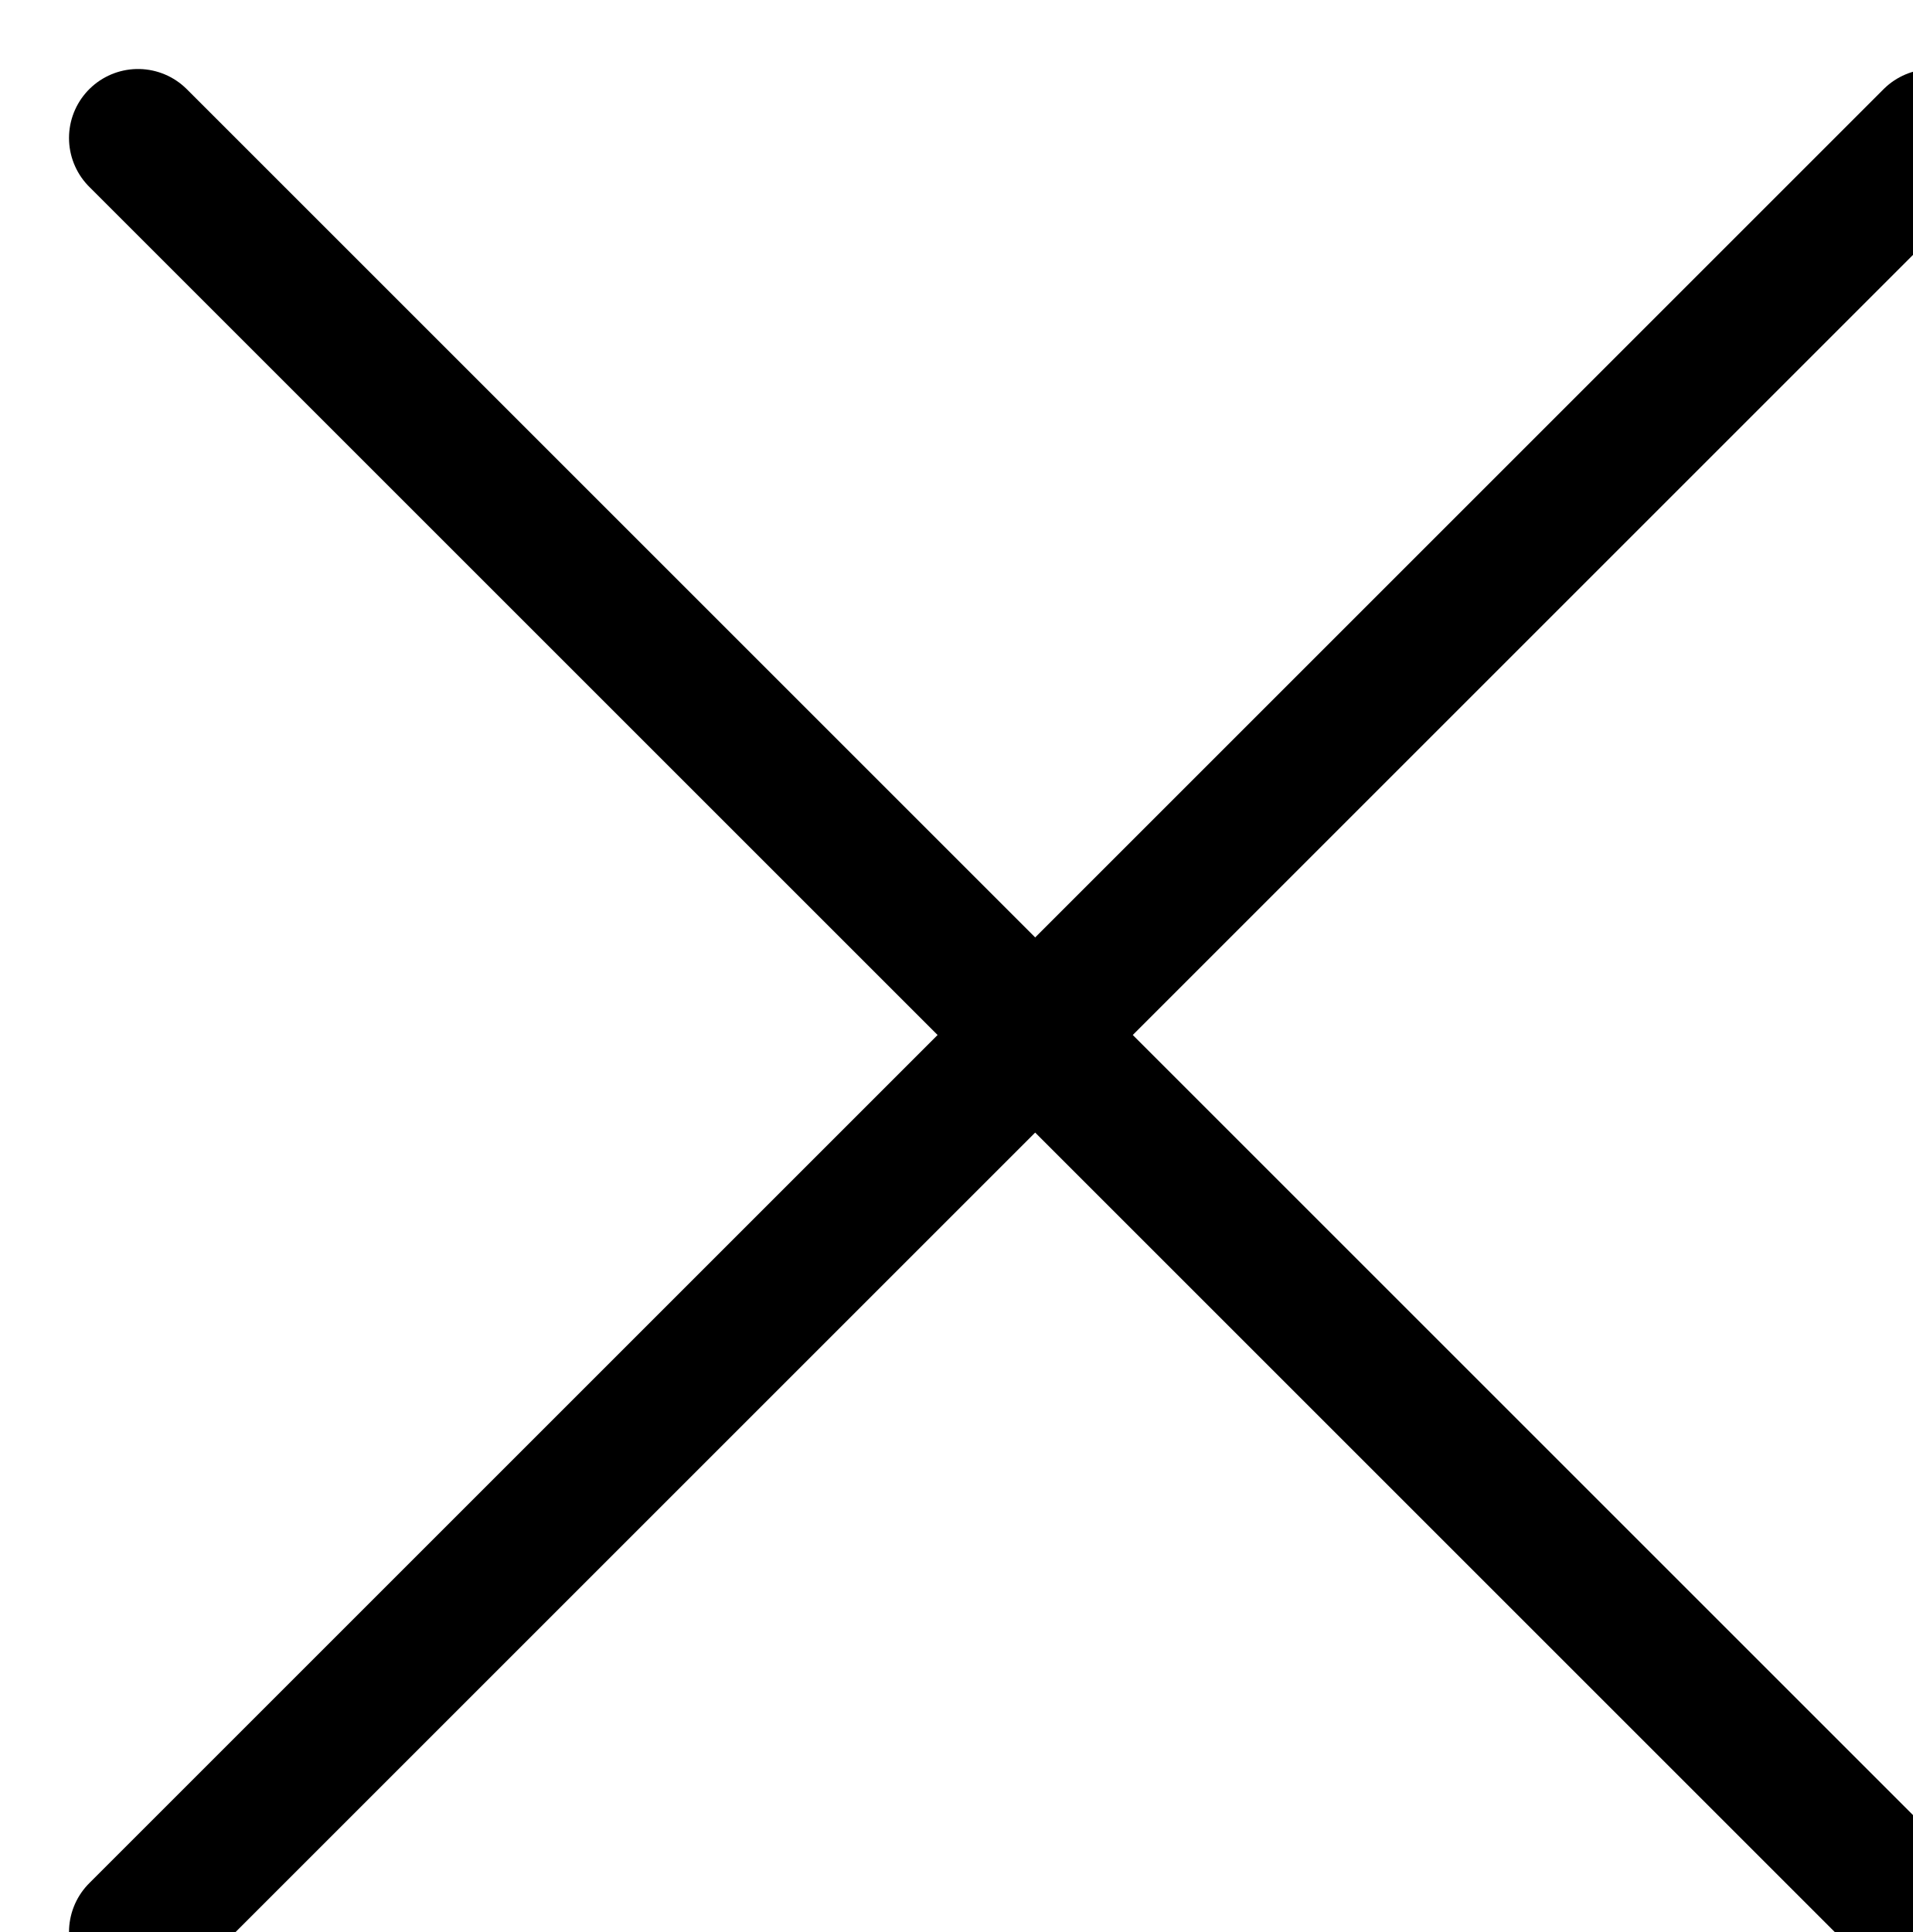
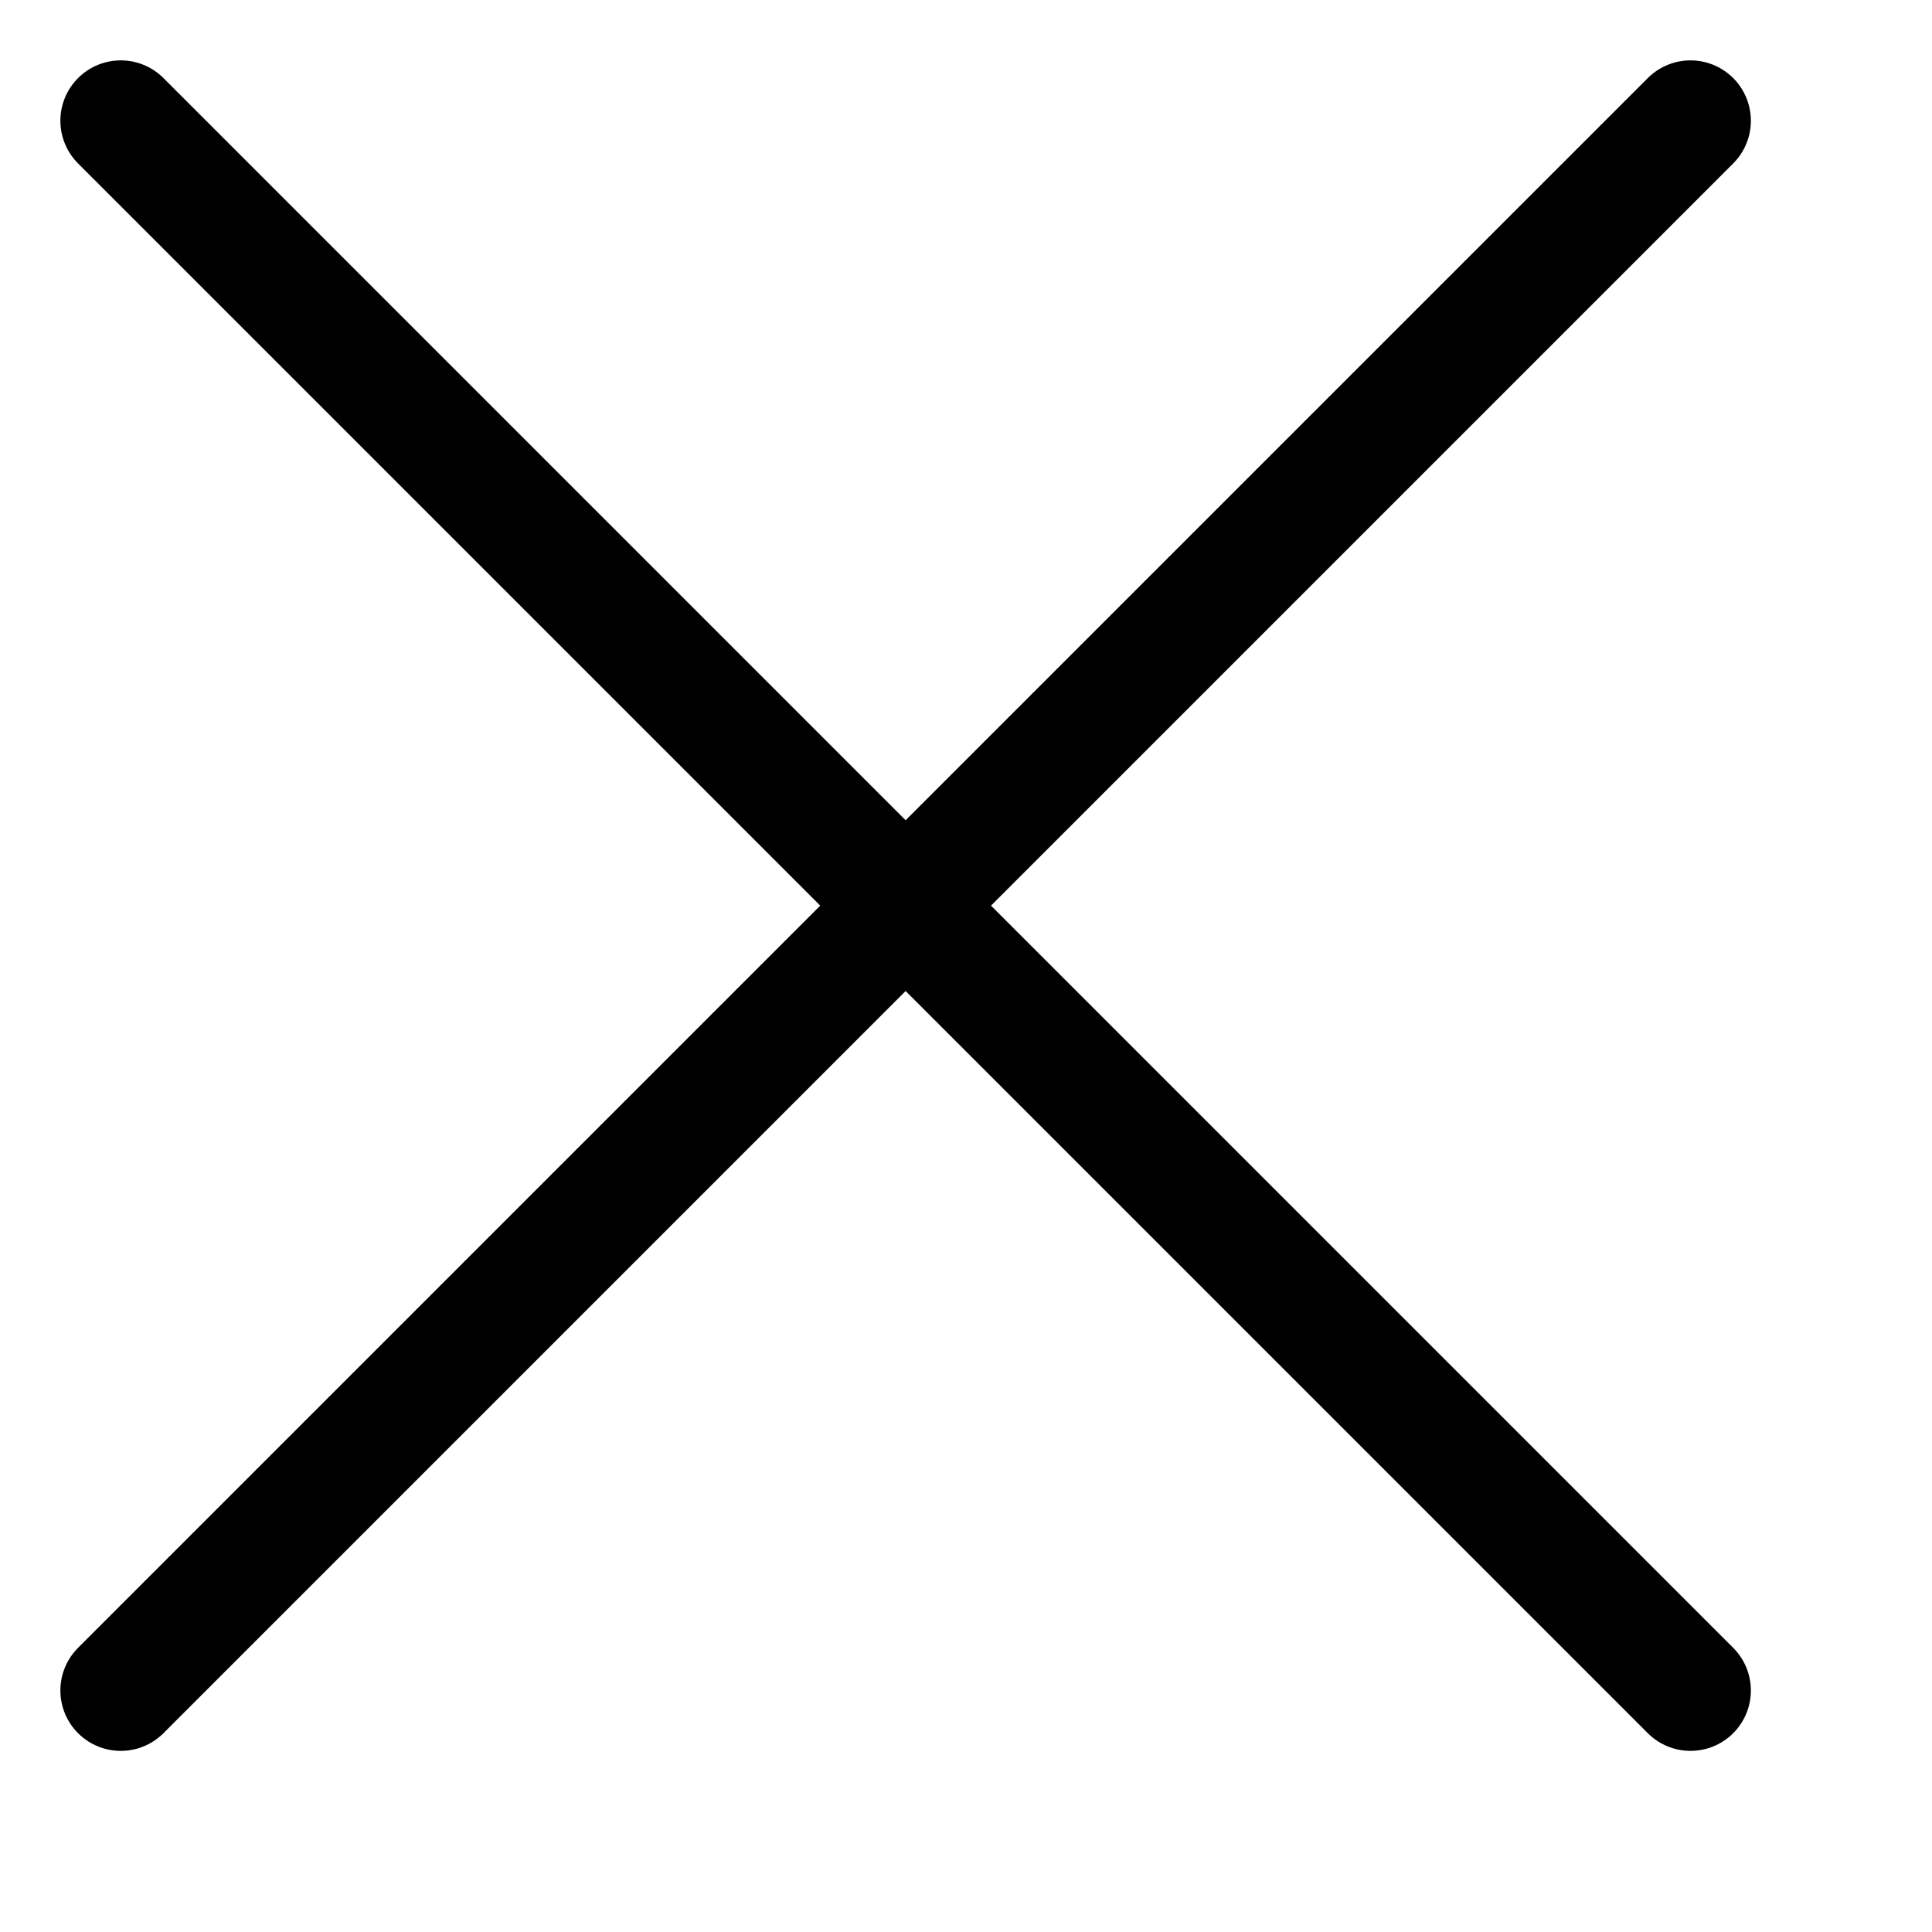
- <svg xmlns="http://www.w3.org/2000/svg" fill="none" id="icon-cross">
+ <svg xmlns="http://www.w3.org/2000/svg" viewBox="0 0 16 16" fill="none" id="icon-cross">
  <path d="M1 1L14 14" stroke="currentColor" stroke-linecap="round" />
  <path d="M14 1L1 14" stroke="currentColor" stroke-linecap="round" />
</svg>
